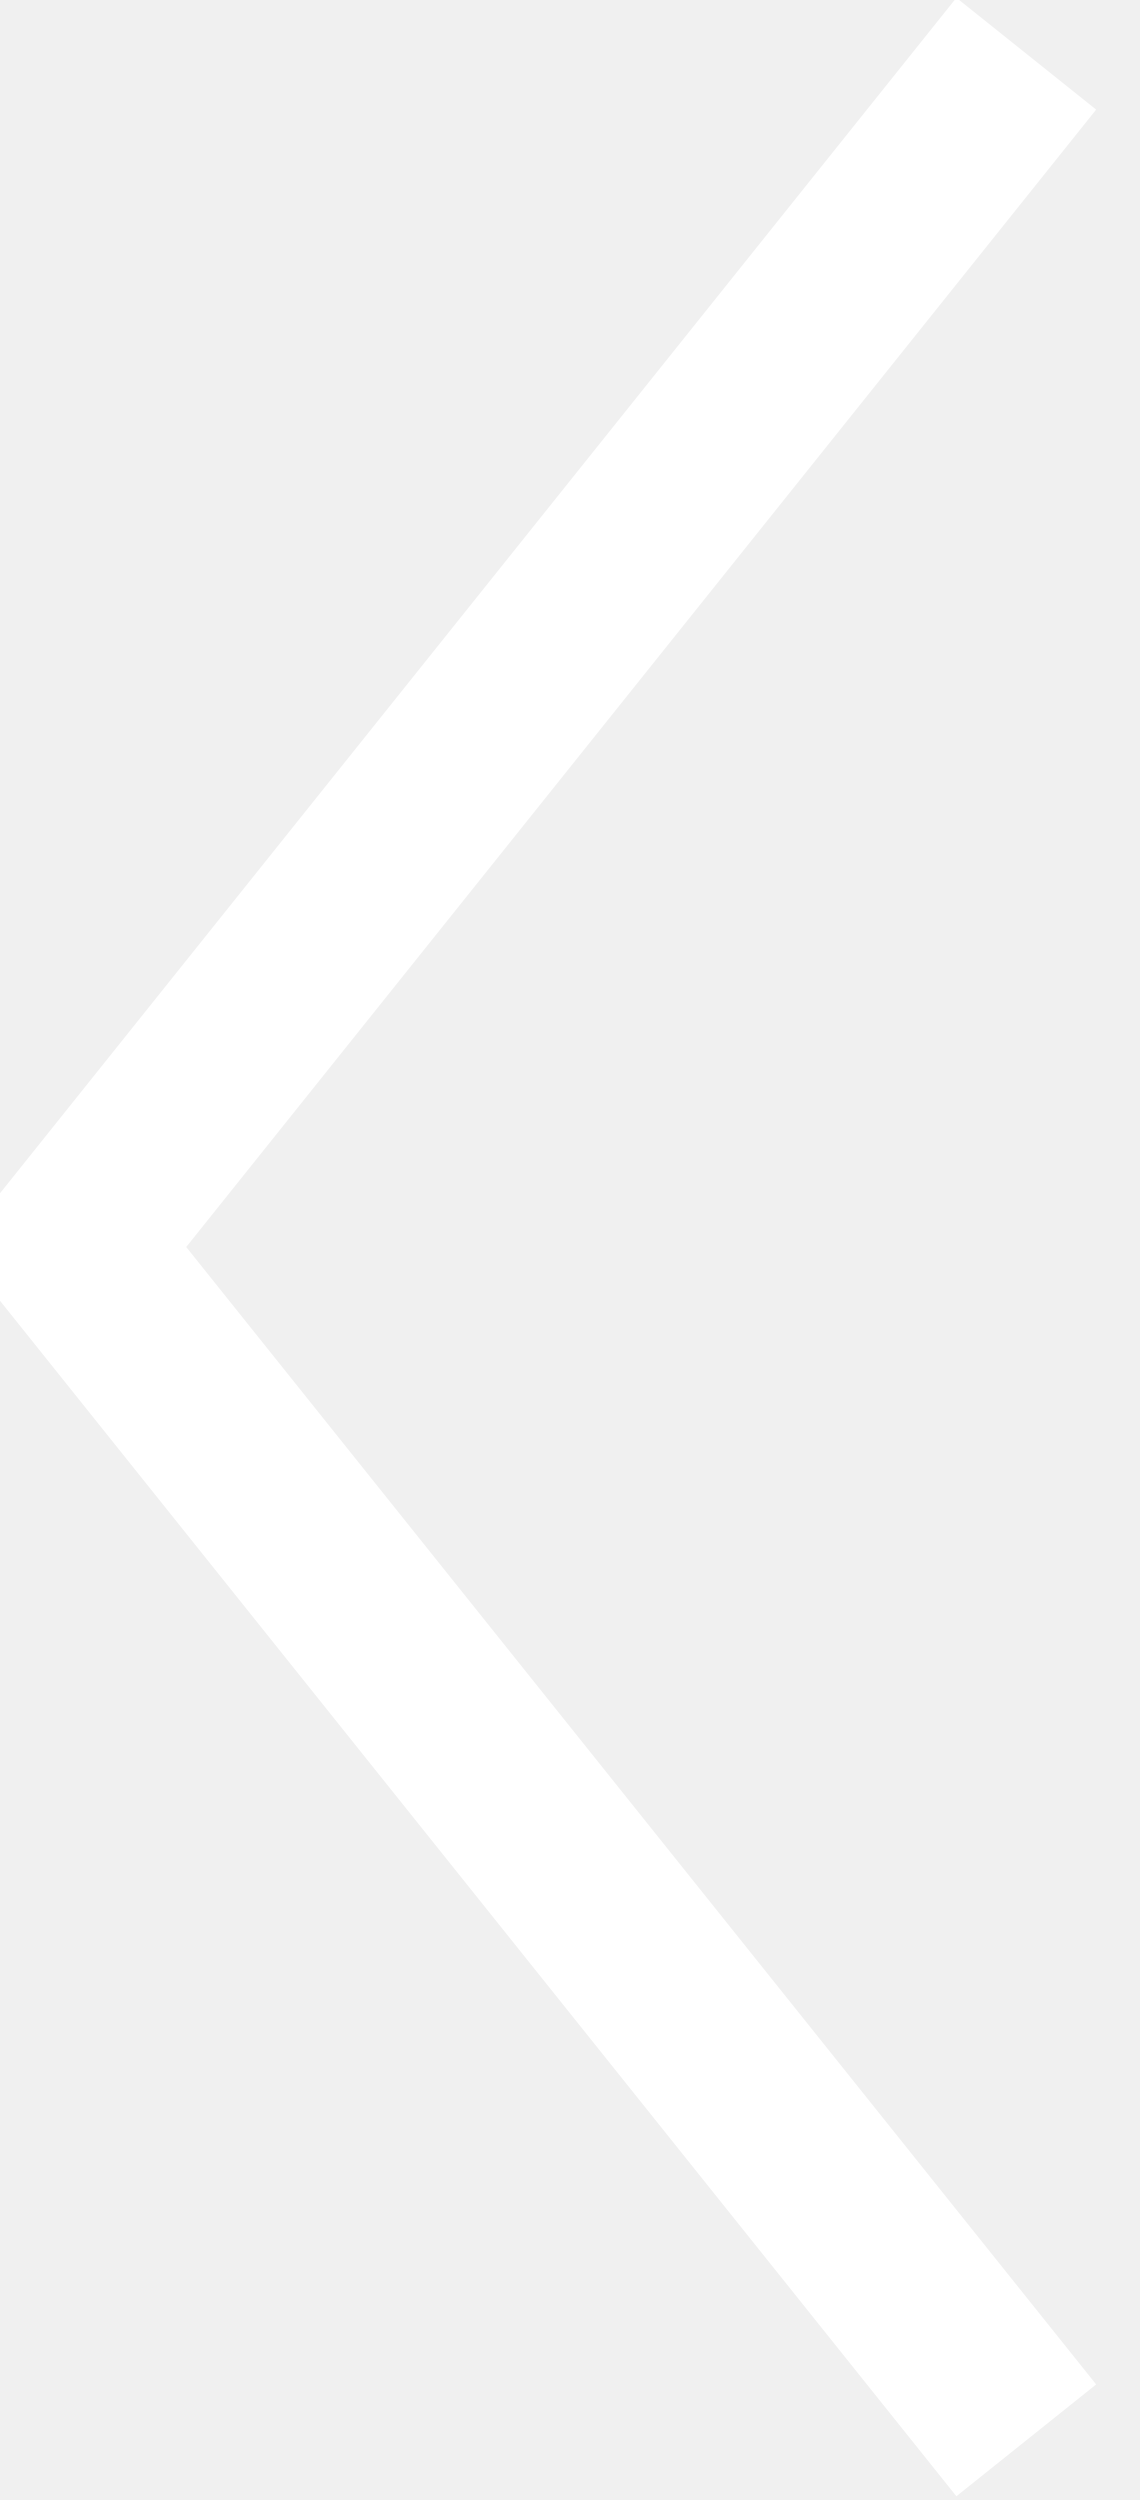
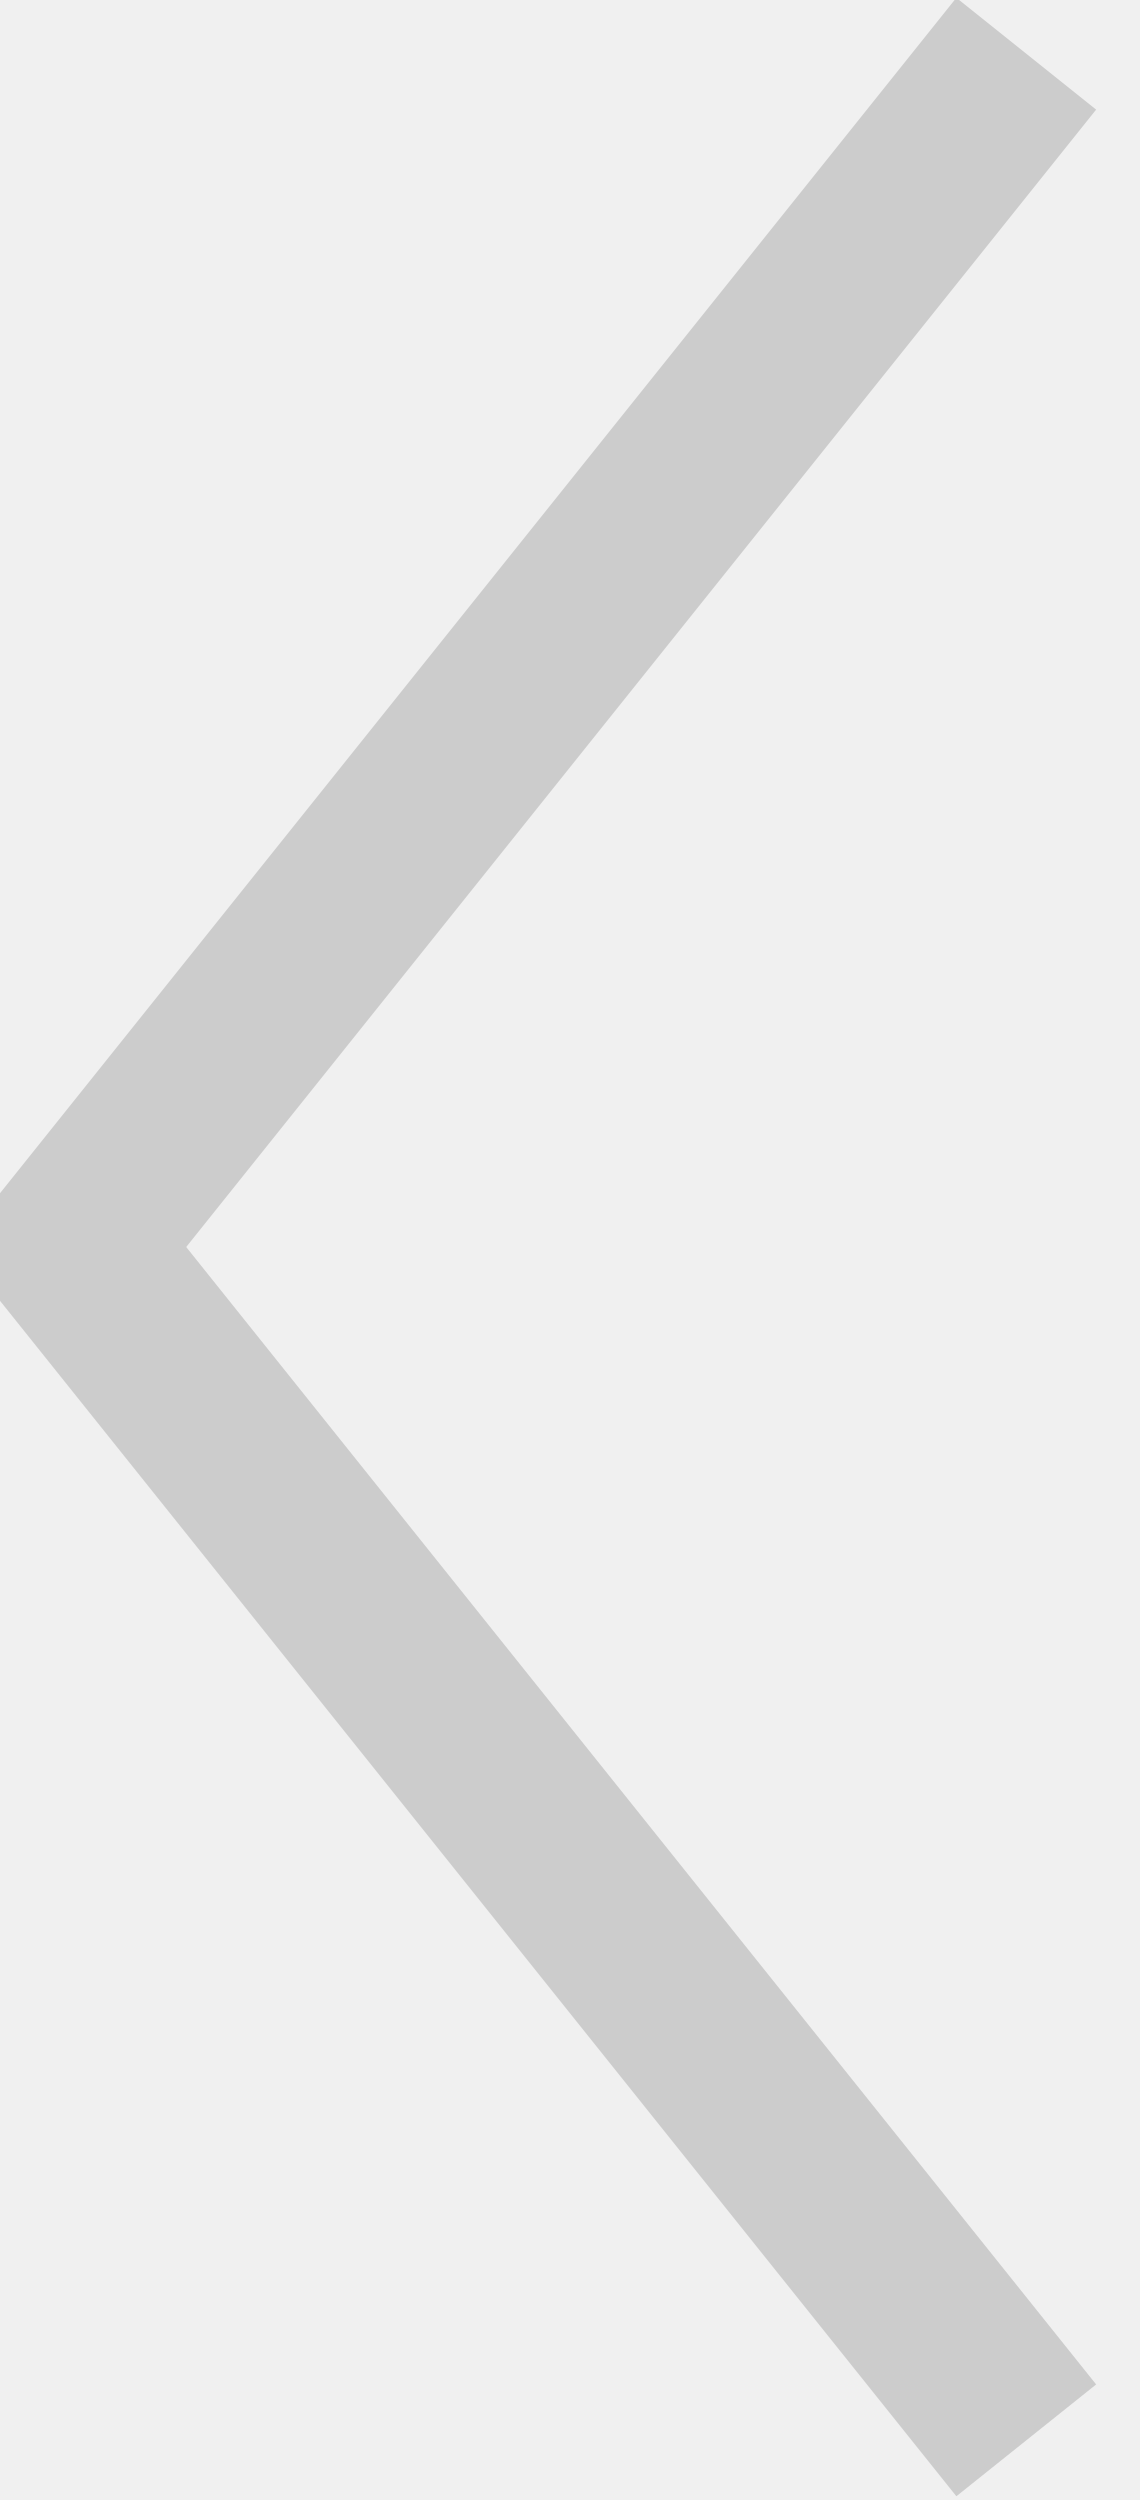
<svg xmlns="http://www.w3.org/2000/svg" version="1.1" id="圖層_1" x="0px" y="0px" viewBox="0 0 19.1 41.9" style="enable-background:new 0 0 19.1 41.9;" xml:space="preserve">
  <style type="text/css">
- 	.st0{fill:none;stroke:#FFFFFF;stroke-width:3;}
+ 	.st0{fill:none;stroke:#CCCCCC;stroke-width:3;}
</style>
  <path class="st0" d="M17.2,0.9l-16,20l16,20" />
</svg>
